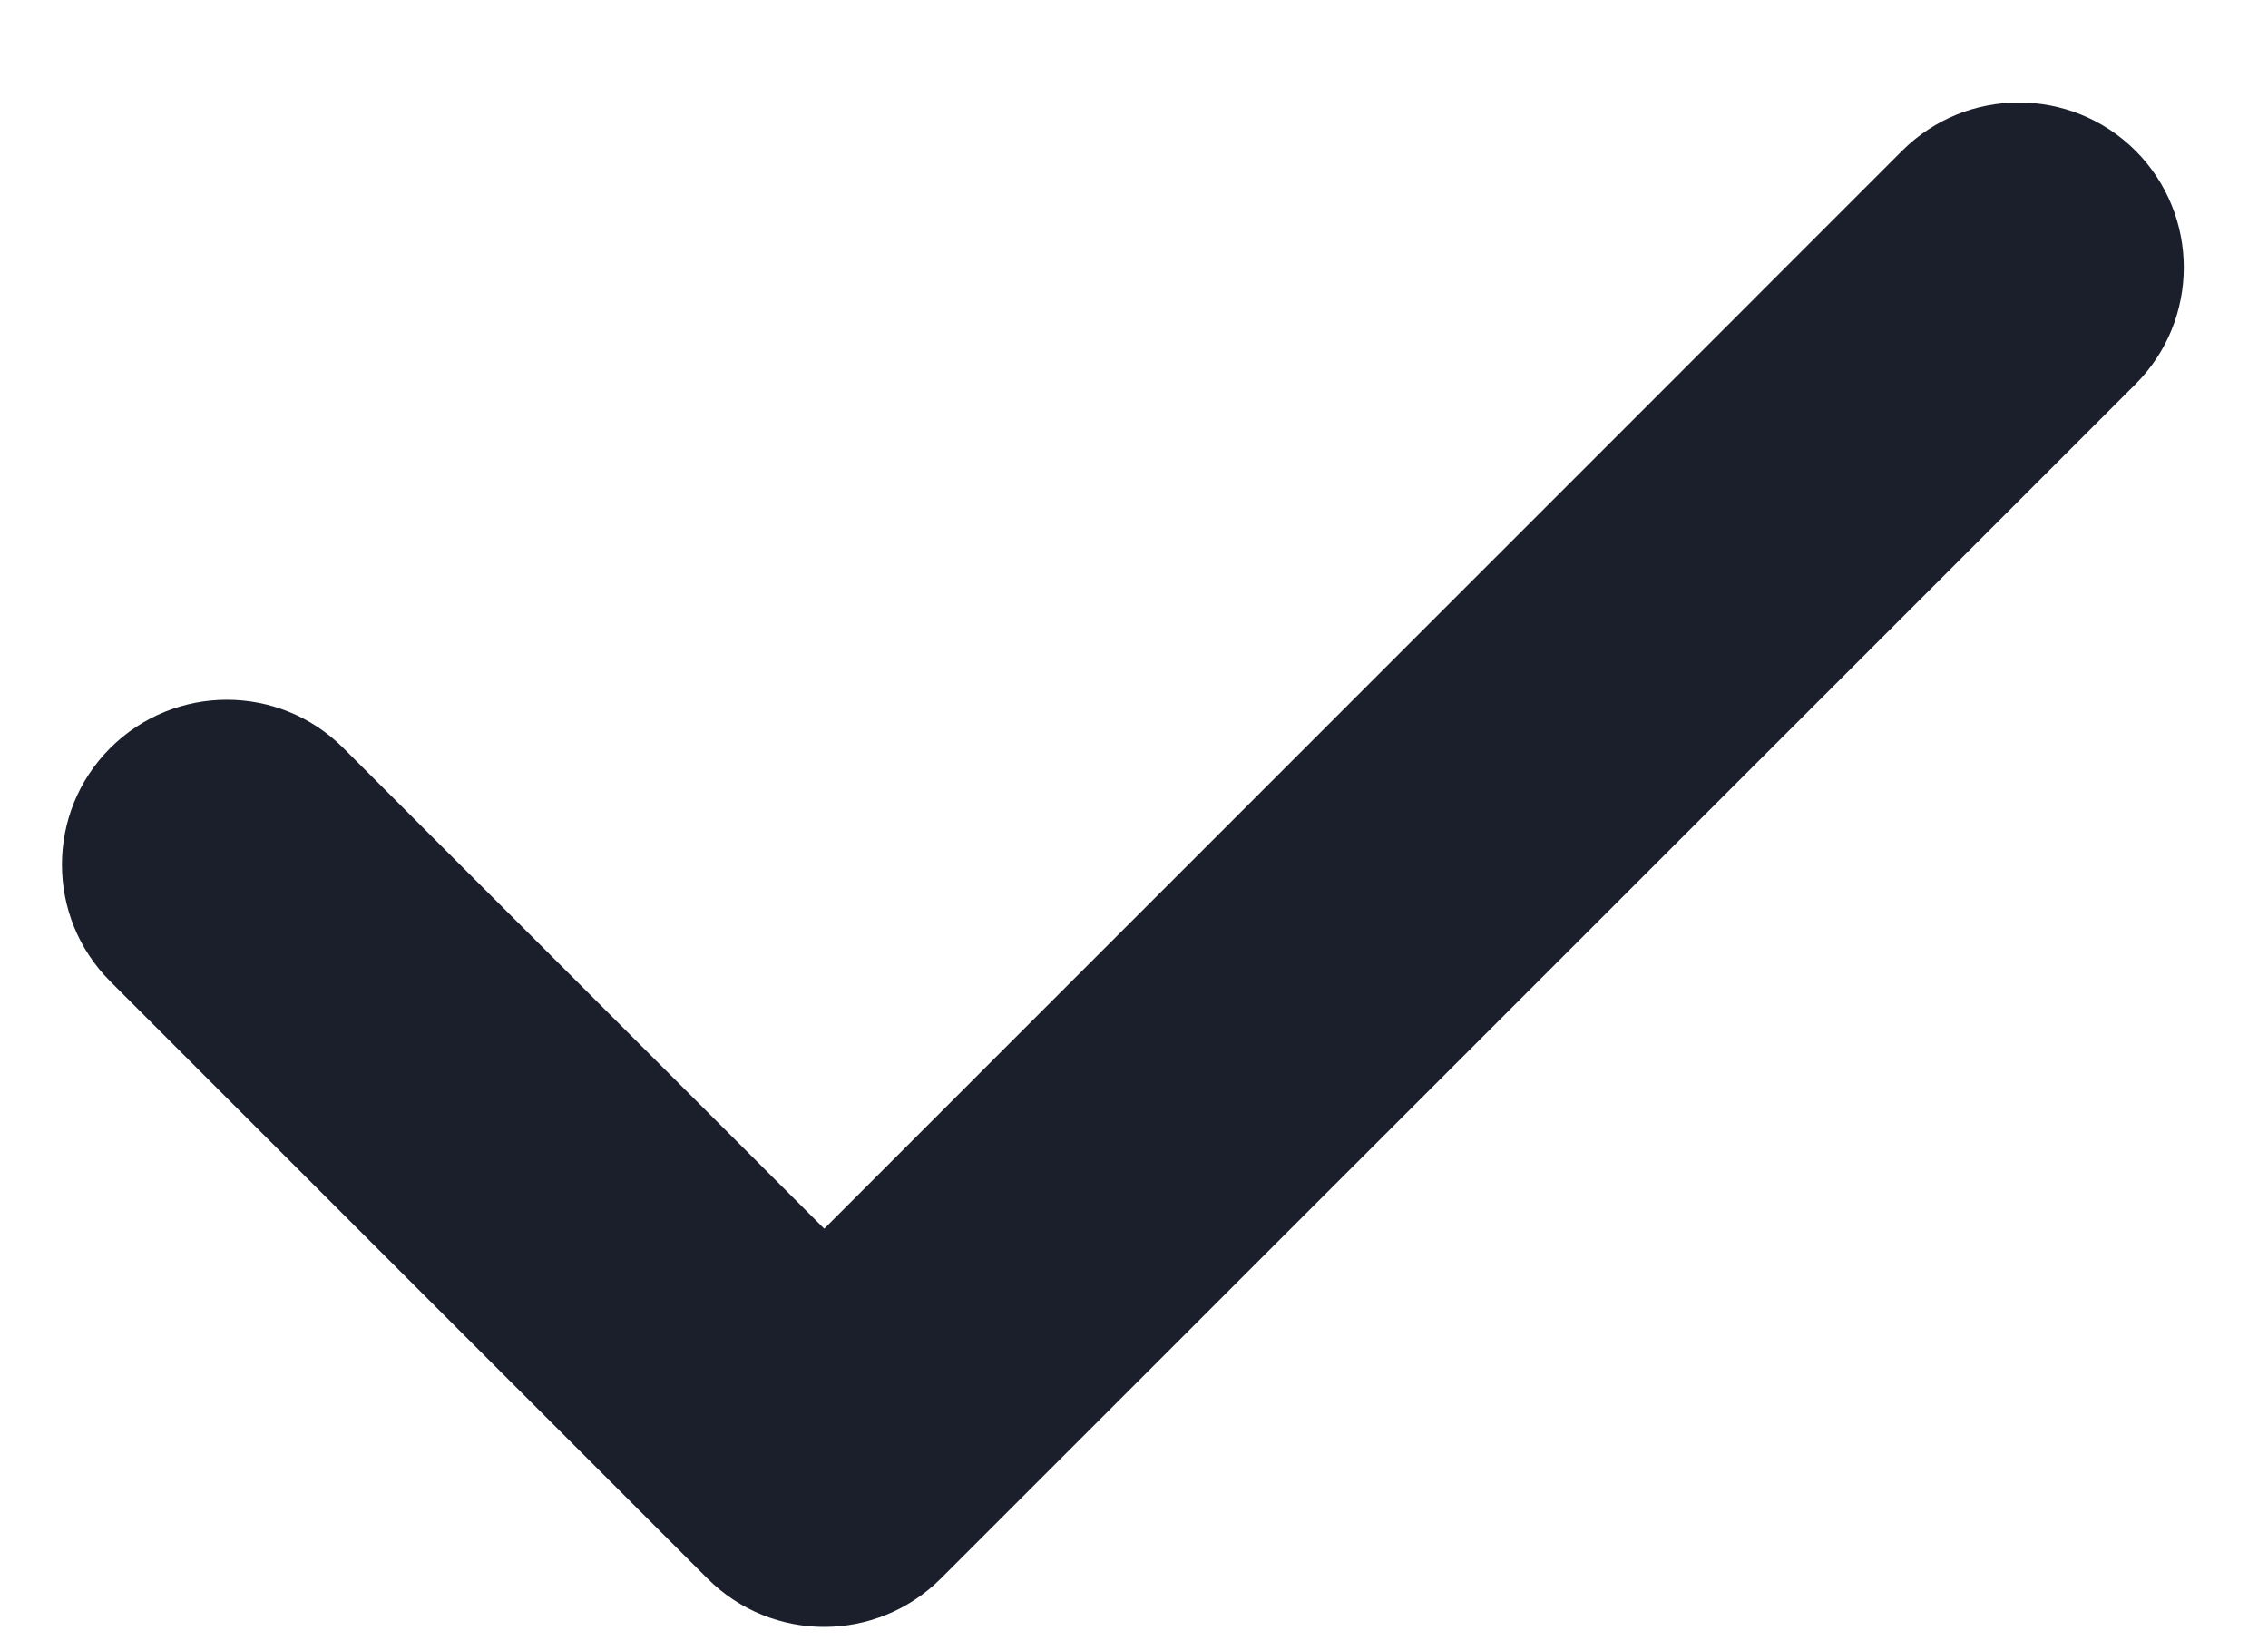
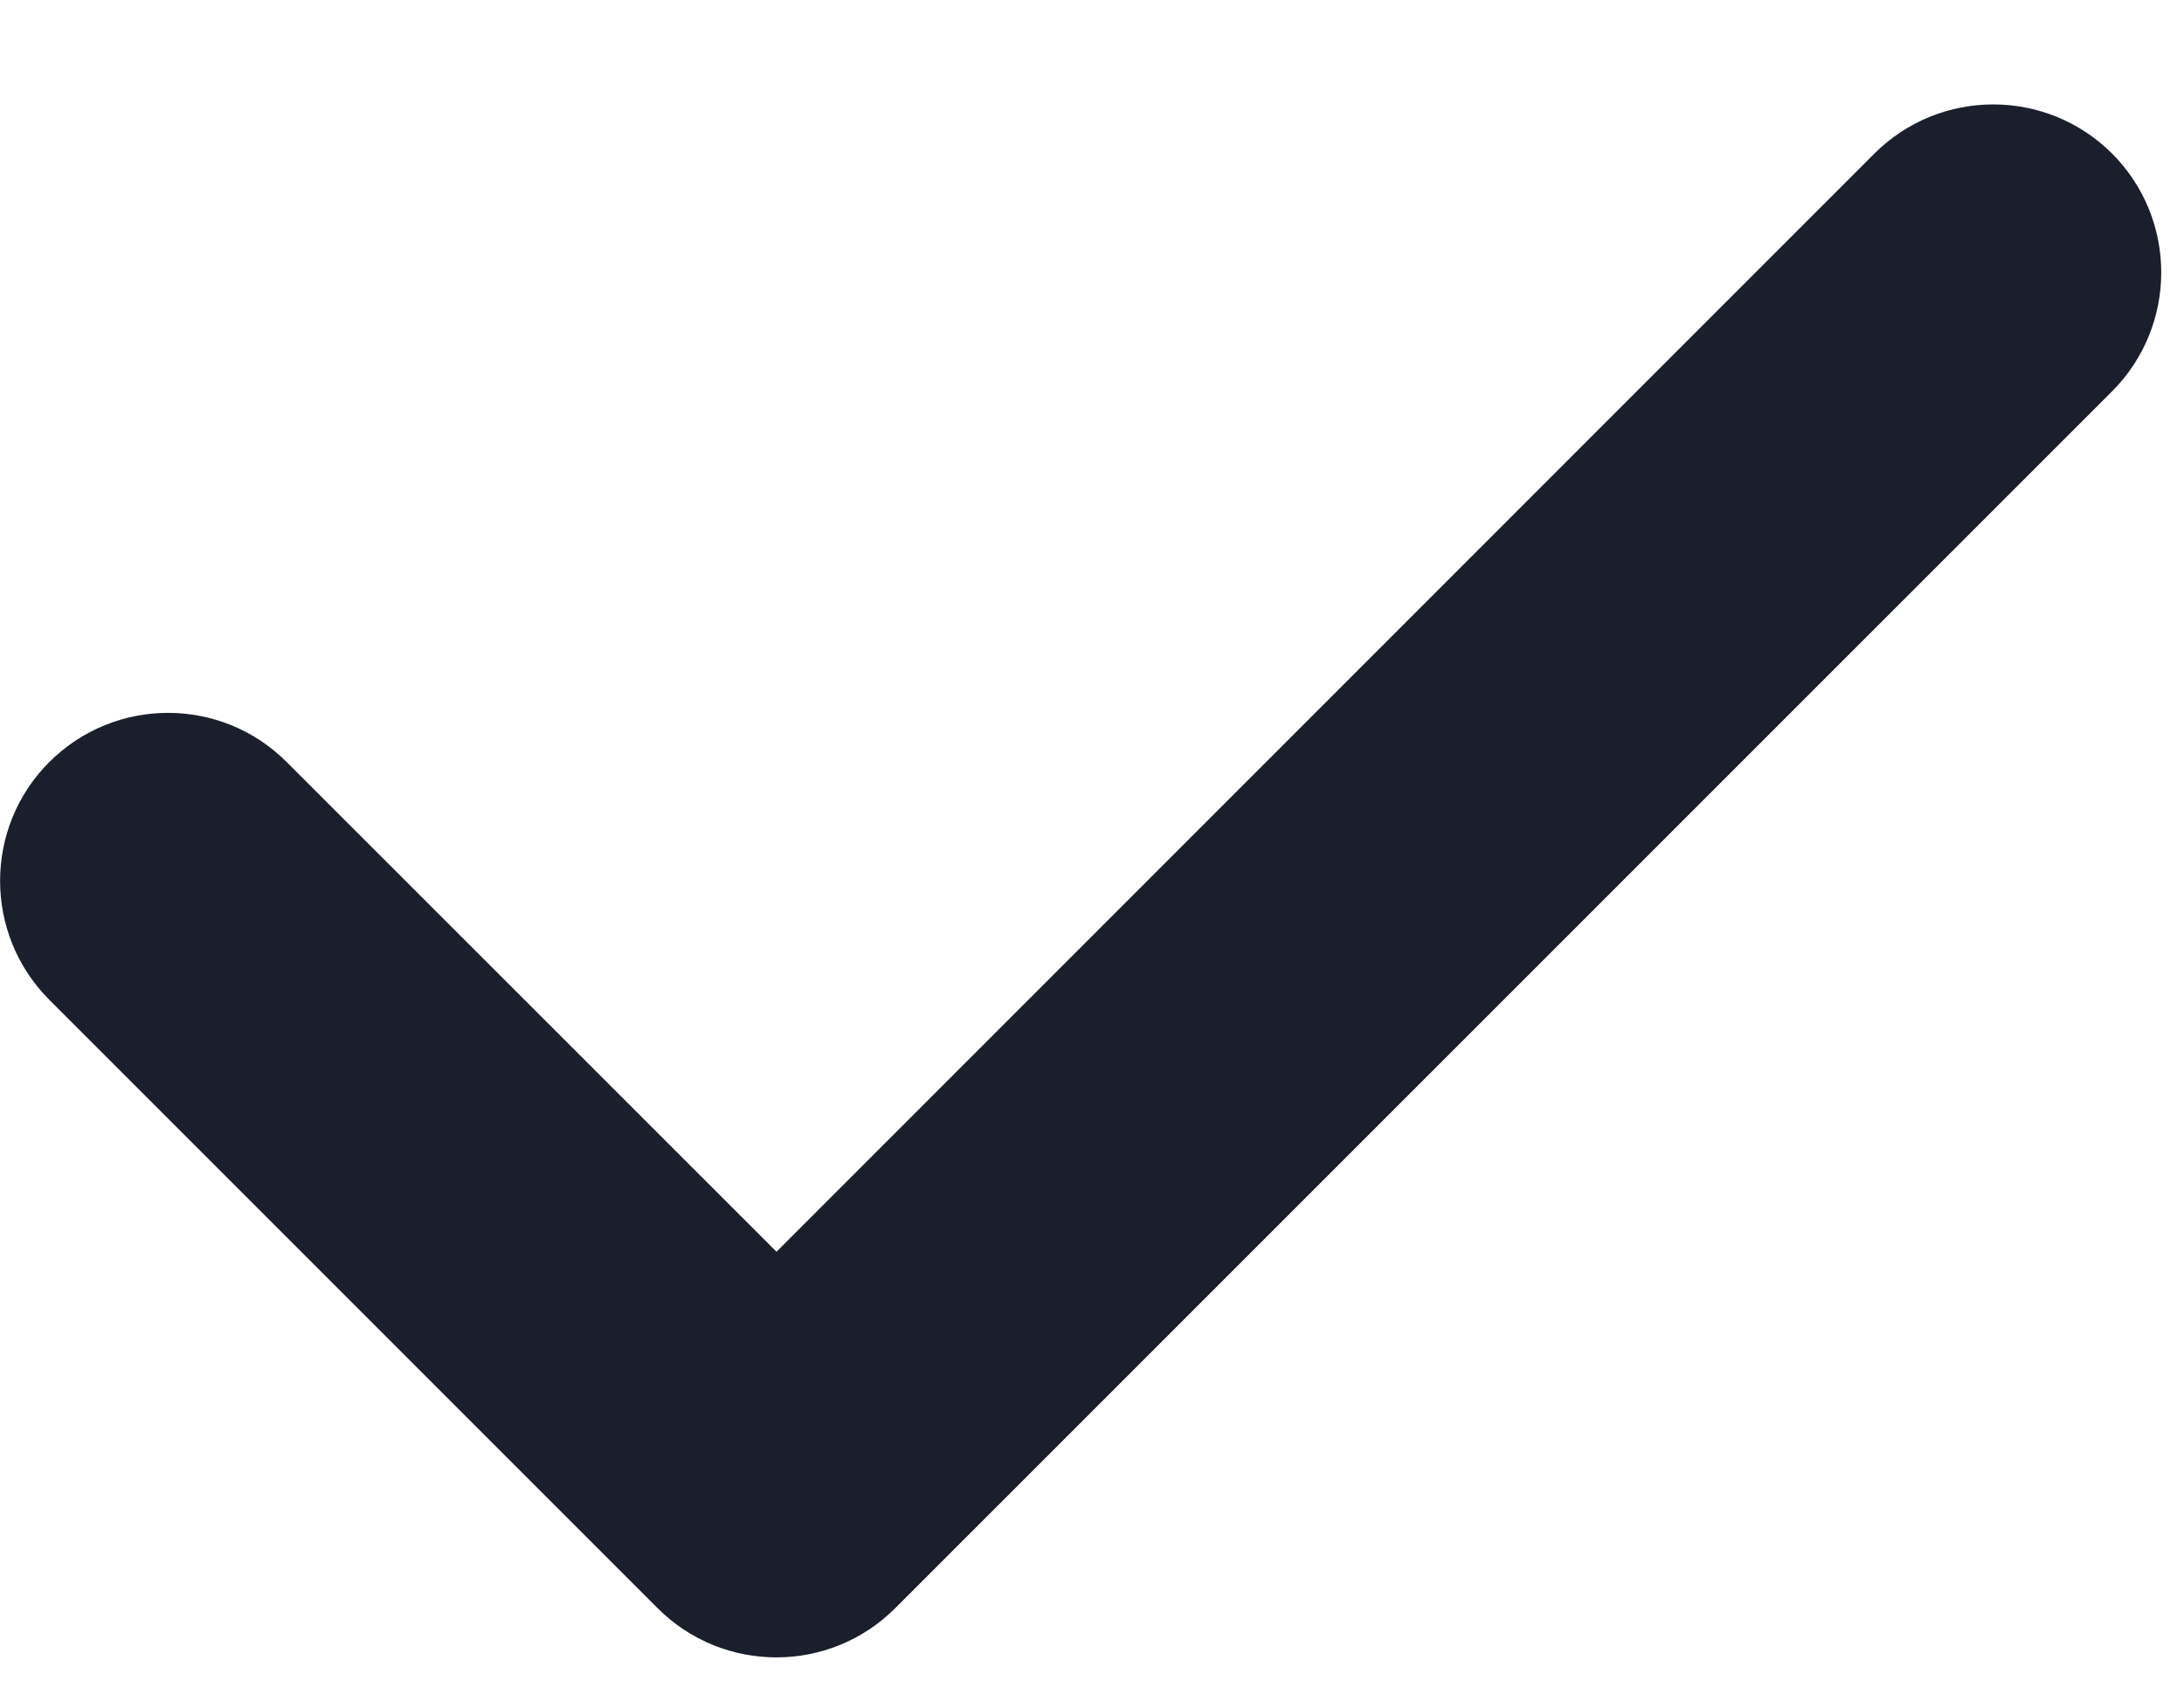
- <svg xmlns="http://www.w3.org/2000/svg" width="11" height="8" viewBox="0 0 13 10" fill="none">
+ <svg xmlns="http://www.w3.org/2000/svg" width="13" height="10" viewBox="0 0 13 10" fill="none">
  <path fill-rule="evenodd" clip-rule="evenodd" d="M0.293 4.536C0.684 4.145 1.317 4.145 1.707 4.536L4.622 7.45L11.157 0.914C11.548 0.524 12.181 0.524 12.572 0.914C12.962 1.305 12.962 1.938 12.572 2.329L5.329 9.571C4.938 9.962 4.305 9.962 3.914 9.571L0.293 5.95C-0.097 5.559 -0.097 4.926 0.293 4.536Z" fill="#1B1F2B" />
</svg>
